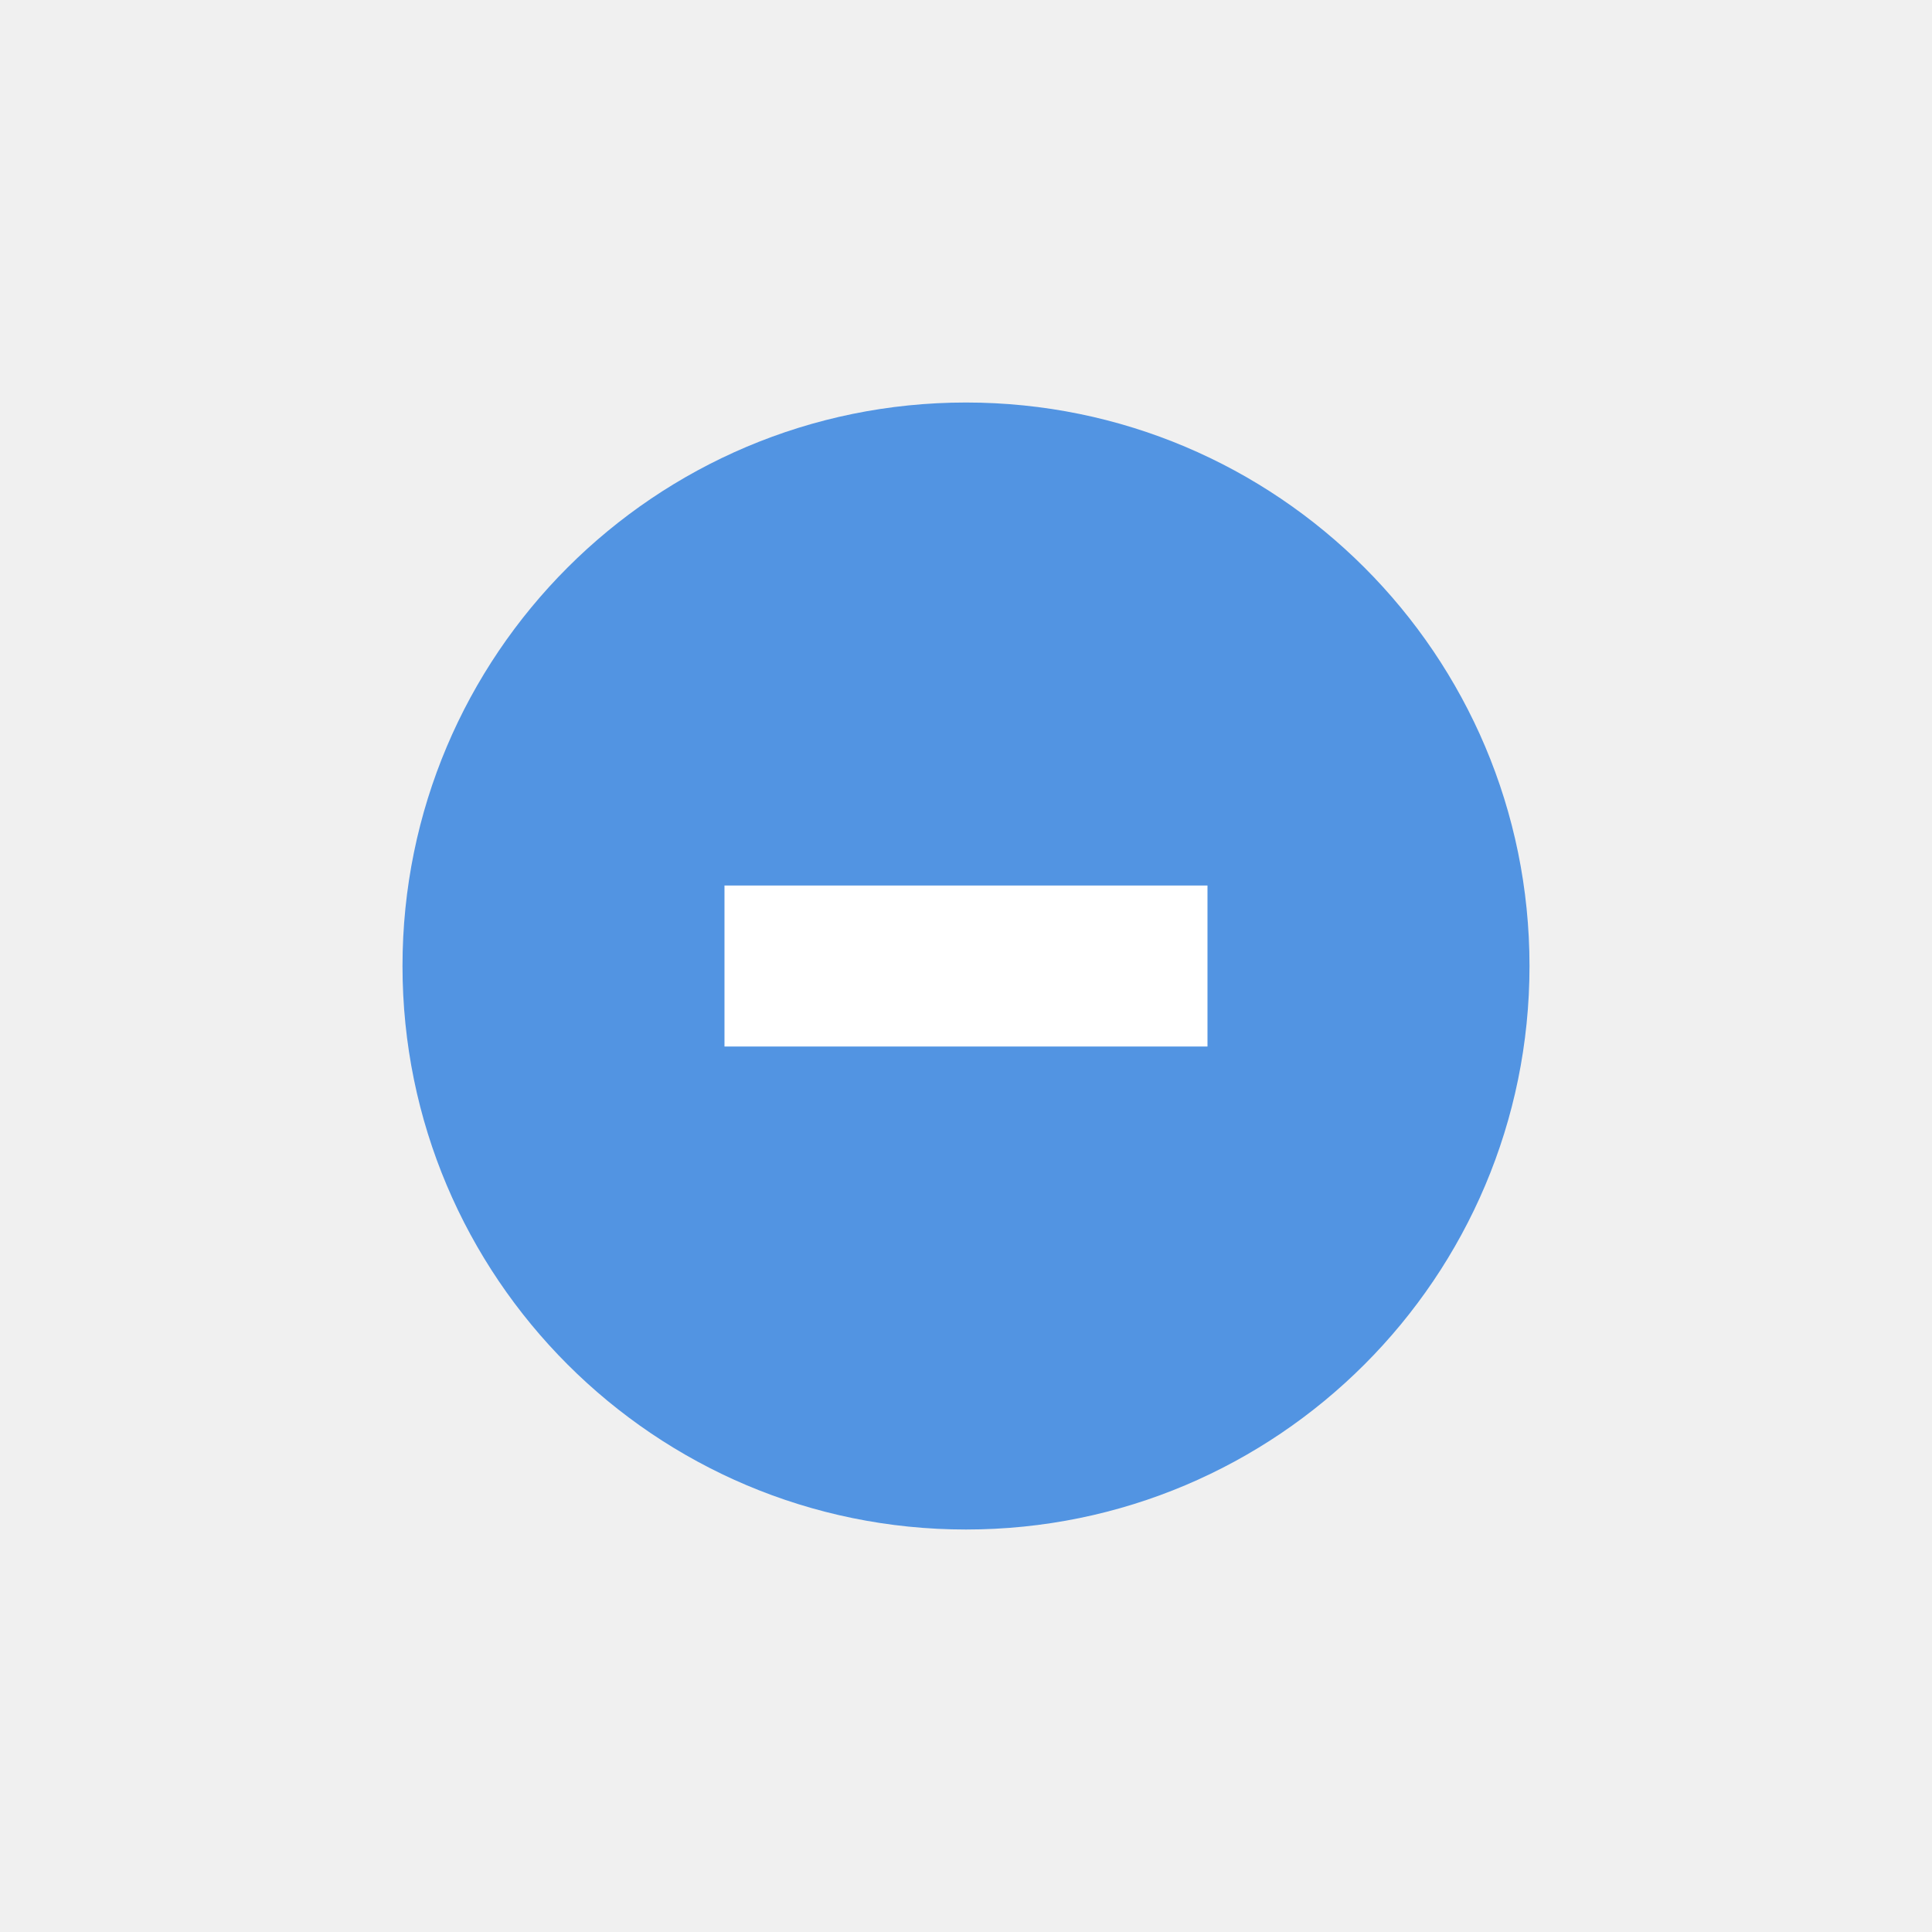
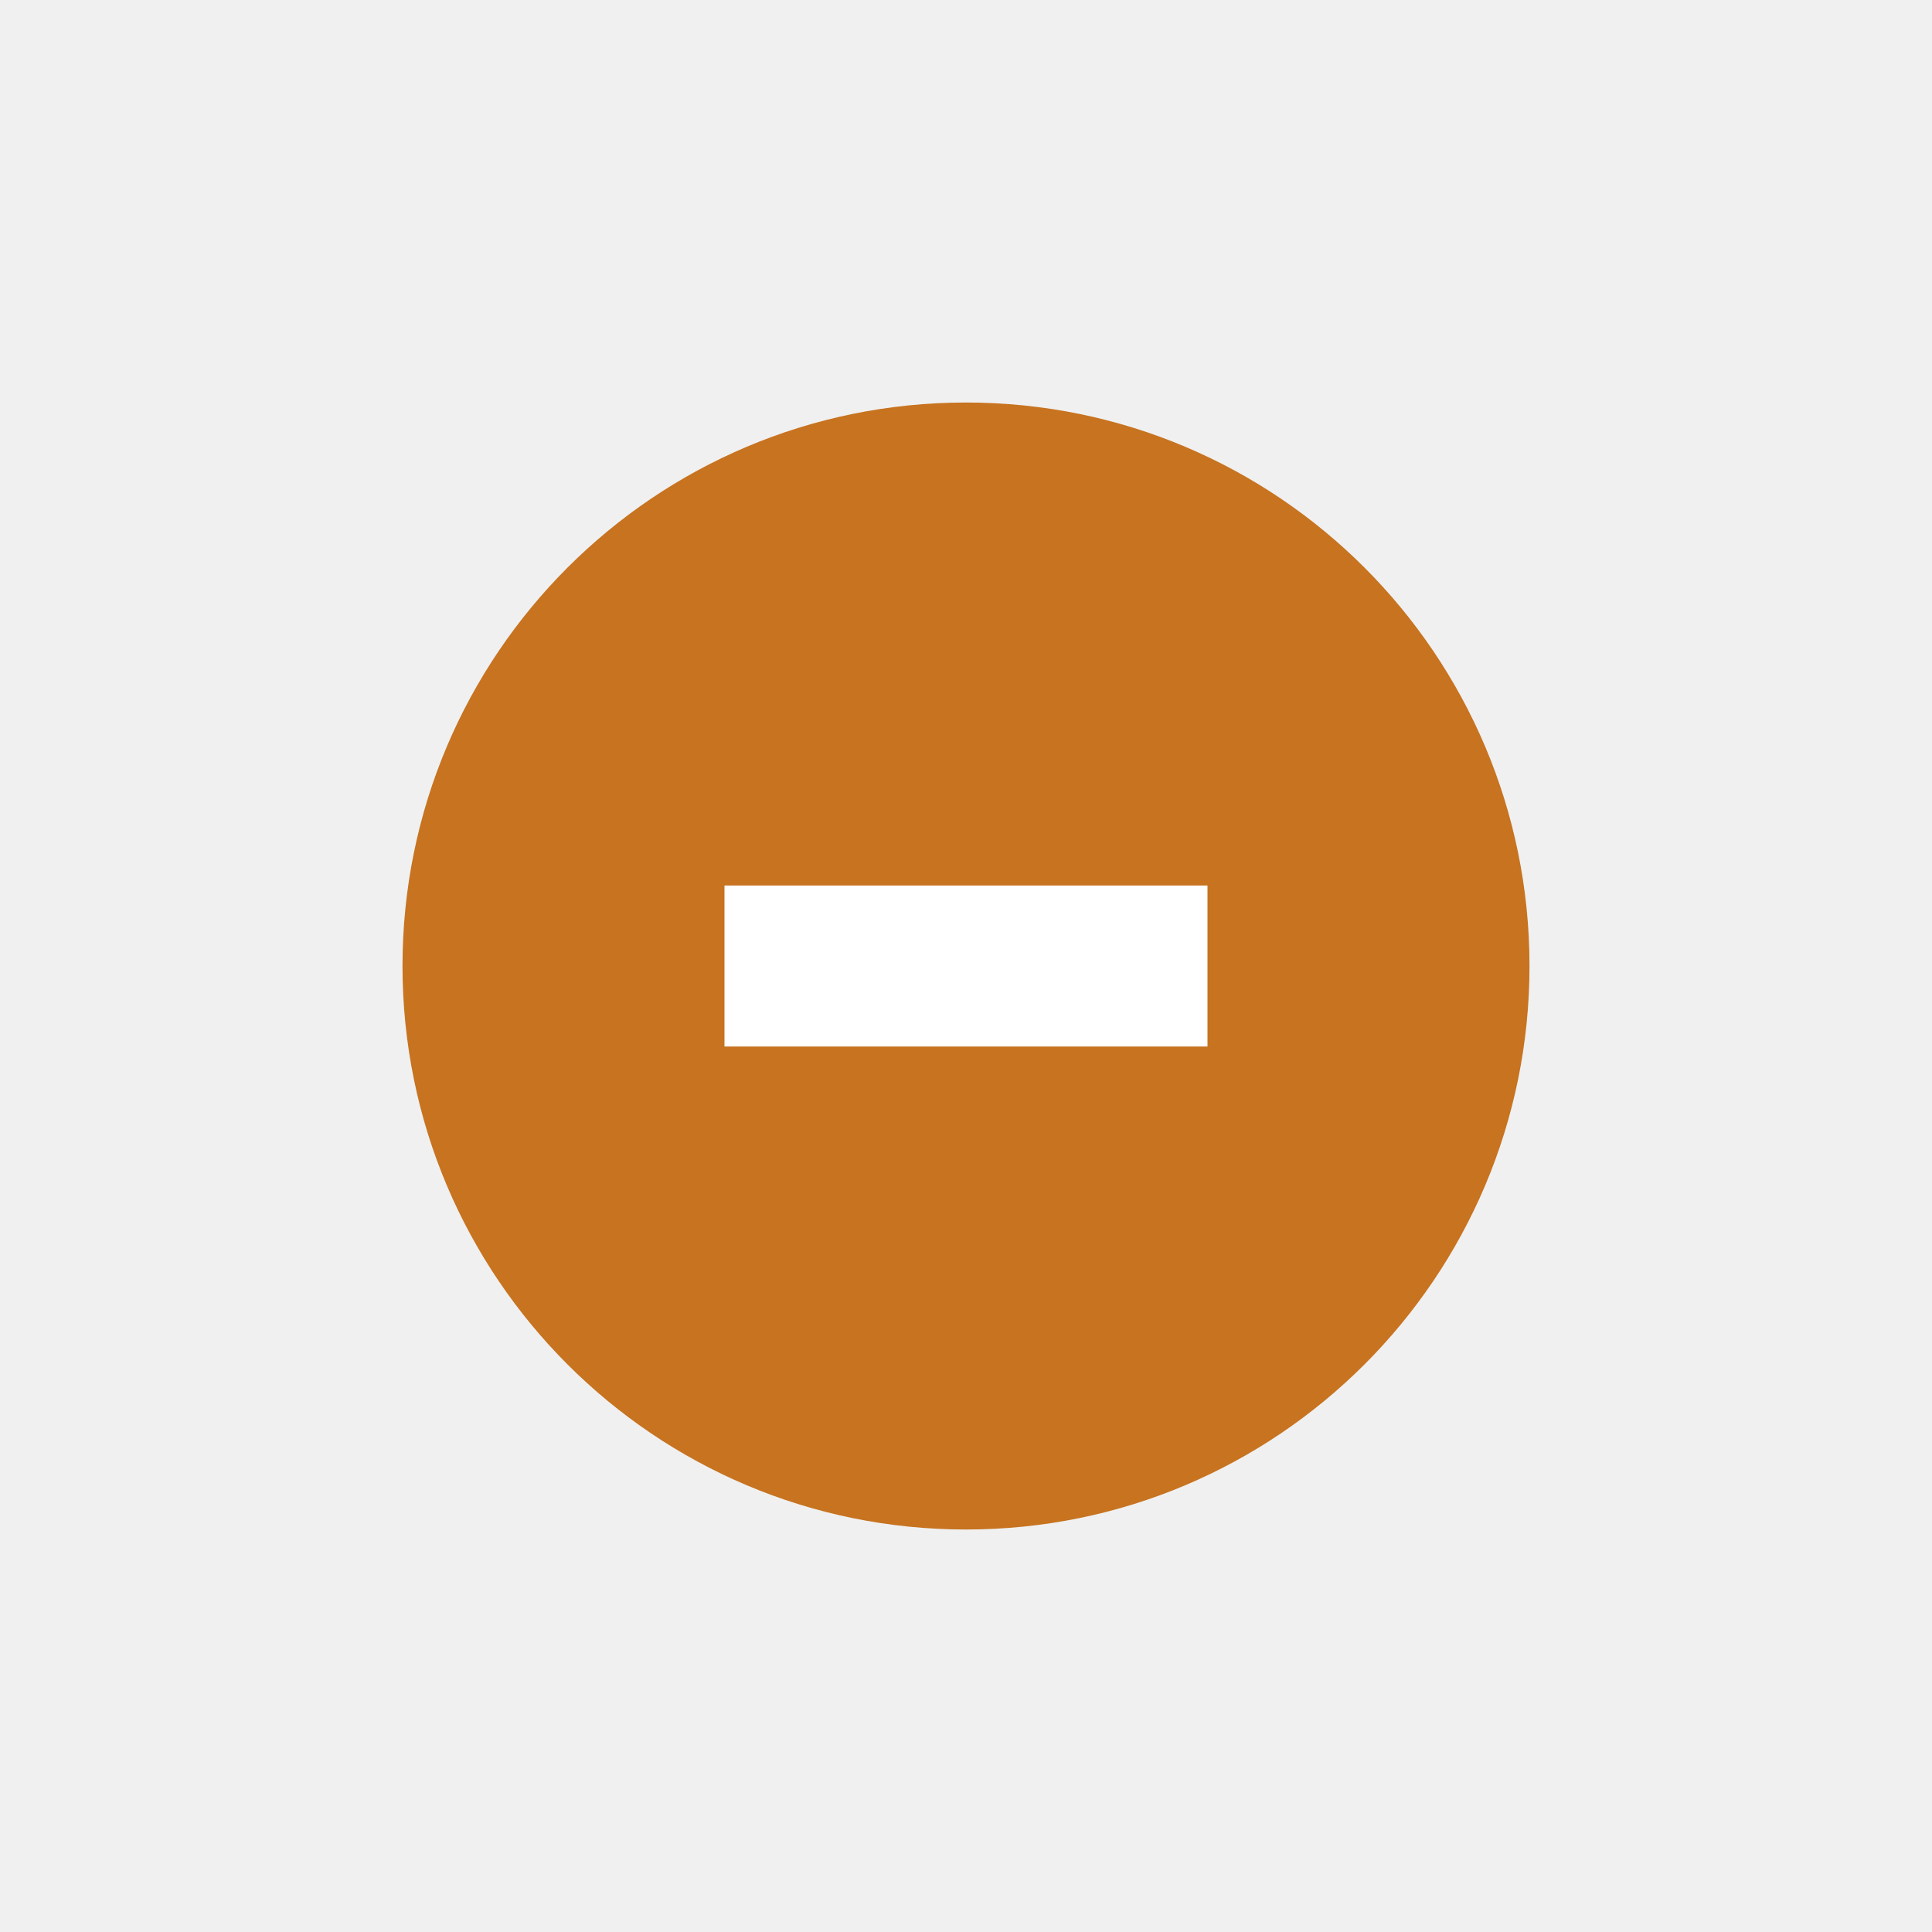
<svg xmlns="http://www.w3.org/2000/svg" width="24" height="24" id="svg4306" version="1.1" style="enable-background:new">
  <defs id="defs4308">
    <linearGradient id="linearGradient3770">
      <stop style="stop-color:#000000;stop-opacity:0.628;" offset="0" id="stop3772" />
      <stop style="stop-color:#000000;stop-opacity:0.498;" offset="1" id="stop3774" />
    </linearGradient>
    <linearGradient id="linearGradient4882">
      <stop style="stop-color:#ffffff;stop-opacity:1;" offset="0" id="stop4884" />
      <stop style="stop-color:#ffffff;stop-opacity:0;" offset="1" id="stop4886" />
    </linearGradient>
    <linearGradient id="linearGradient3784-6">
      <stop style="stop-color:#ffffff;stop-opacity:0.216;" offset="0" id="stop3786-4" />
      <stop style="stop-color:#ffffff;stop-opacity:0;" offset="1" id="stop3788-6" />
    </linearGradient>
    <linearGradient id="linearGradient4892">
      <stop id="stop4894" offset="0" style="stop-color:#2f3a42;stop-opacity:1;" />
      <stop id="stop4896" offset="1" style="stop-color:#1d242a;stop-opacity:1;" />
    </linearGradient>
    <linearGradient id="linearGradient4882-4">
      <stop id="stop4884-9" offset="0" style="stop-color:#728495;stop-opacity:1;" />
      <stop id="stop4886-9" offset="1" style="stop-color:#617c95;stop-opacity:0;" />
    </linearGradient>
  </defs>
  <g id="layer1" transform="translate(0,-1028.362)">
    <g style="display:inline" id="titlebutton-min-active-dark" transform="translate(-379,1218)">
      <g id="g4909-1-2-0" style="display:inline;opacity:1" transform="translate(-882,-432.6378)">
        <g transform="translate(-161,0)" style="display:inline;opacity:1" id="g4490-3-6-1-4-1-6">
          <g id="g4092-0-7-2-0-0-94-2" style="display:inline" transform="translate(58,0)">
-             <circle r="7" cy="255" cx="1376" style="fill:#5294e2;fill-opacity:1;stroke:none;stroke-width:0;stroke-linecap:butt;stroke-linejoin:miter;stroke-miterlimit:4;stroke-dasharray:none;stroke-dashoffset:0;stroke-opacity:1" id="path4068-7-3-0-3-6-8-3" />
+             <circle r="7" cy="255" cx="1376" style="fill:#c77320;fill-opacity:1;stroke:none;stroke-width:0;stroke-linecap:butt;stroke-linejoin:miter;stroke-miterlimit:4;stroke-dasharray:none;stroke-dashoffset:0;stroke-opacity:1" id="path4068-7-3-0-3-6-8-3" />
          </g>
        </g>
        <g style="display:inline;opacity:1;fill:#c0e3ff;fill-opacity:1" id="g4834-9-3-8-5" transform="translate(1265,247)">
          <g transform="translate(-81.0002,-967)" style="display:inline;fill:#c0e3ff;fill-opacity:1" id="layer9-3-9-1-0-4" />
          <g transform="translate(-81.0002,-967)" id="layer10-4-0-5-8-5" style="fill:#c0e3ff;fill-opacity:1" />
          <g transform="translate(-81.0002,-967)" id="layer11-2-5-2-6-8" style="fill:#c0e3ff;fill-opacity:1" />
          <g transform="translate(-81.0002,-967)" id="layer13-5-7-4-2-5" style="fill:#c0e3ff;fill-opacity:1" />
          <g transform="translate(-81.0002,-967)" id="layer14-6-2-3-2-9" style="fill:#c0e3ff;fill-opacity:1" />
          <g transform="translate(-81.0002,-967)" style="display:inline;fill:#c0e3ff;fill-opacity:1" id="layer15-52-0-6-6-6" />
          <g transform="translate(-81.0002,-967)" style="display:inline;fill:#c0e3ff;fill-opacity:1" id="g71291-3-4-6-0-6" />
          <g transform="translate(-81.0002,-967)" style="display:inline;fill:#c0e3ff;fill-opacity:1" id="g4953-8-6-8-7-4" />
          <g transform="translate(-81.0002,-967)" style="display:inline;fill:#c0e3ff;fill-opacity:1" id="layer12-45-3-7-96-7">
            <path style="color:#000000;font-style:normal;font-variant:normal;font-weight:normal;font-stretch:normal;font-size:medium;line-height:normal;font-family:Sans;-inkscape-font-specification:Sans;text-indent:0;text-align:start;text-decoration:none;text-decoration-line:none;letter-spacing:normal;word-spacing:normal;text-transform:none;direction:ltr;block-progression:tb;writing-mode:lr-tb;baseline-shift:baseline;text-anchor:start;display:inline;overflow:visible;visibility:visible;fill:#ffffff;fill-opacity:1;stroke:none;stroke-width:2;marker:none;enable-background:accumulate" id="rect9057-3-5-1-1" d="m 86,974 0,2 6,0 0,-2 z" />
          </g>
        </g>
      </g>
      <rect style="display:inline;opacity:1;fill:none;fill-opacity:1;stroke:none;stroke-width:1;stroke-linecap:butt;stroke-linejoin:miter;stroke-miterlimit:4;stroke-dasharray:none;stroke-dashoffset:0;stroke-opacity:0" id="rect17883-79-9-2-2" width="16" height="16" x="383" y="-185.638" />
    </g>
  </g>
</svg>
